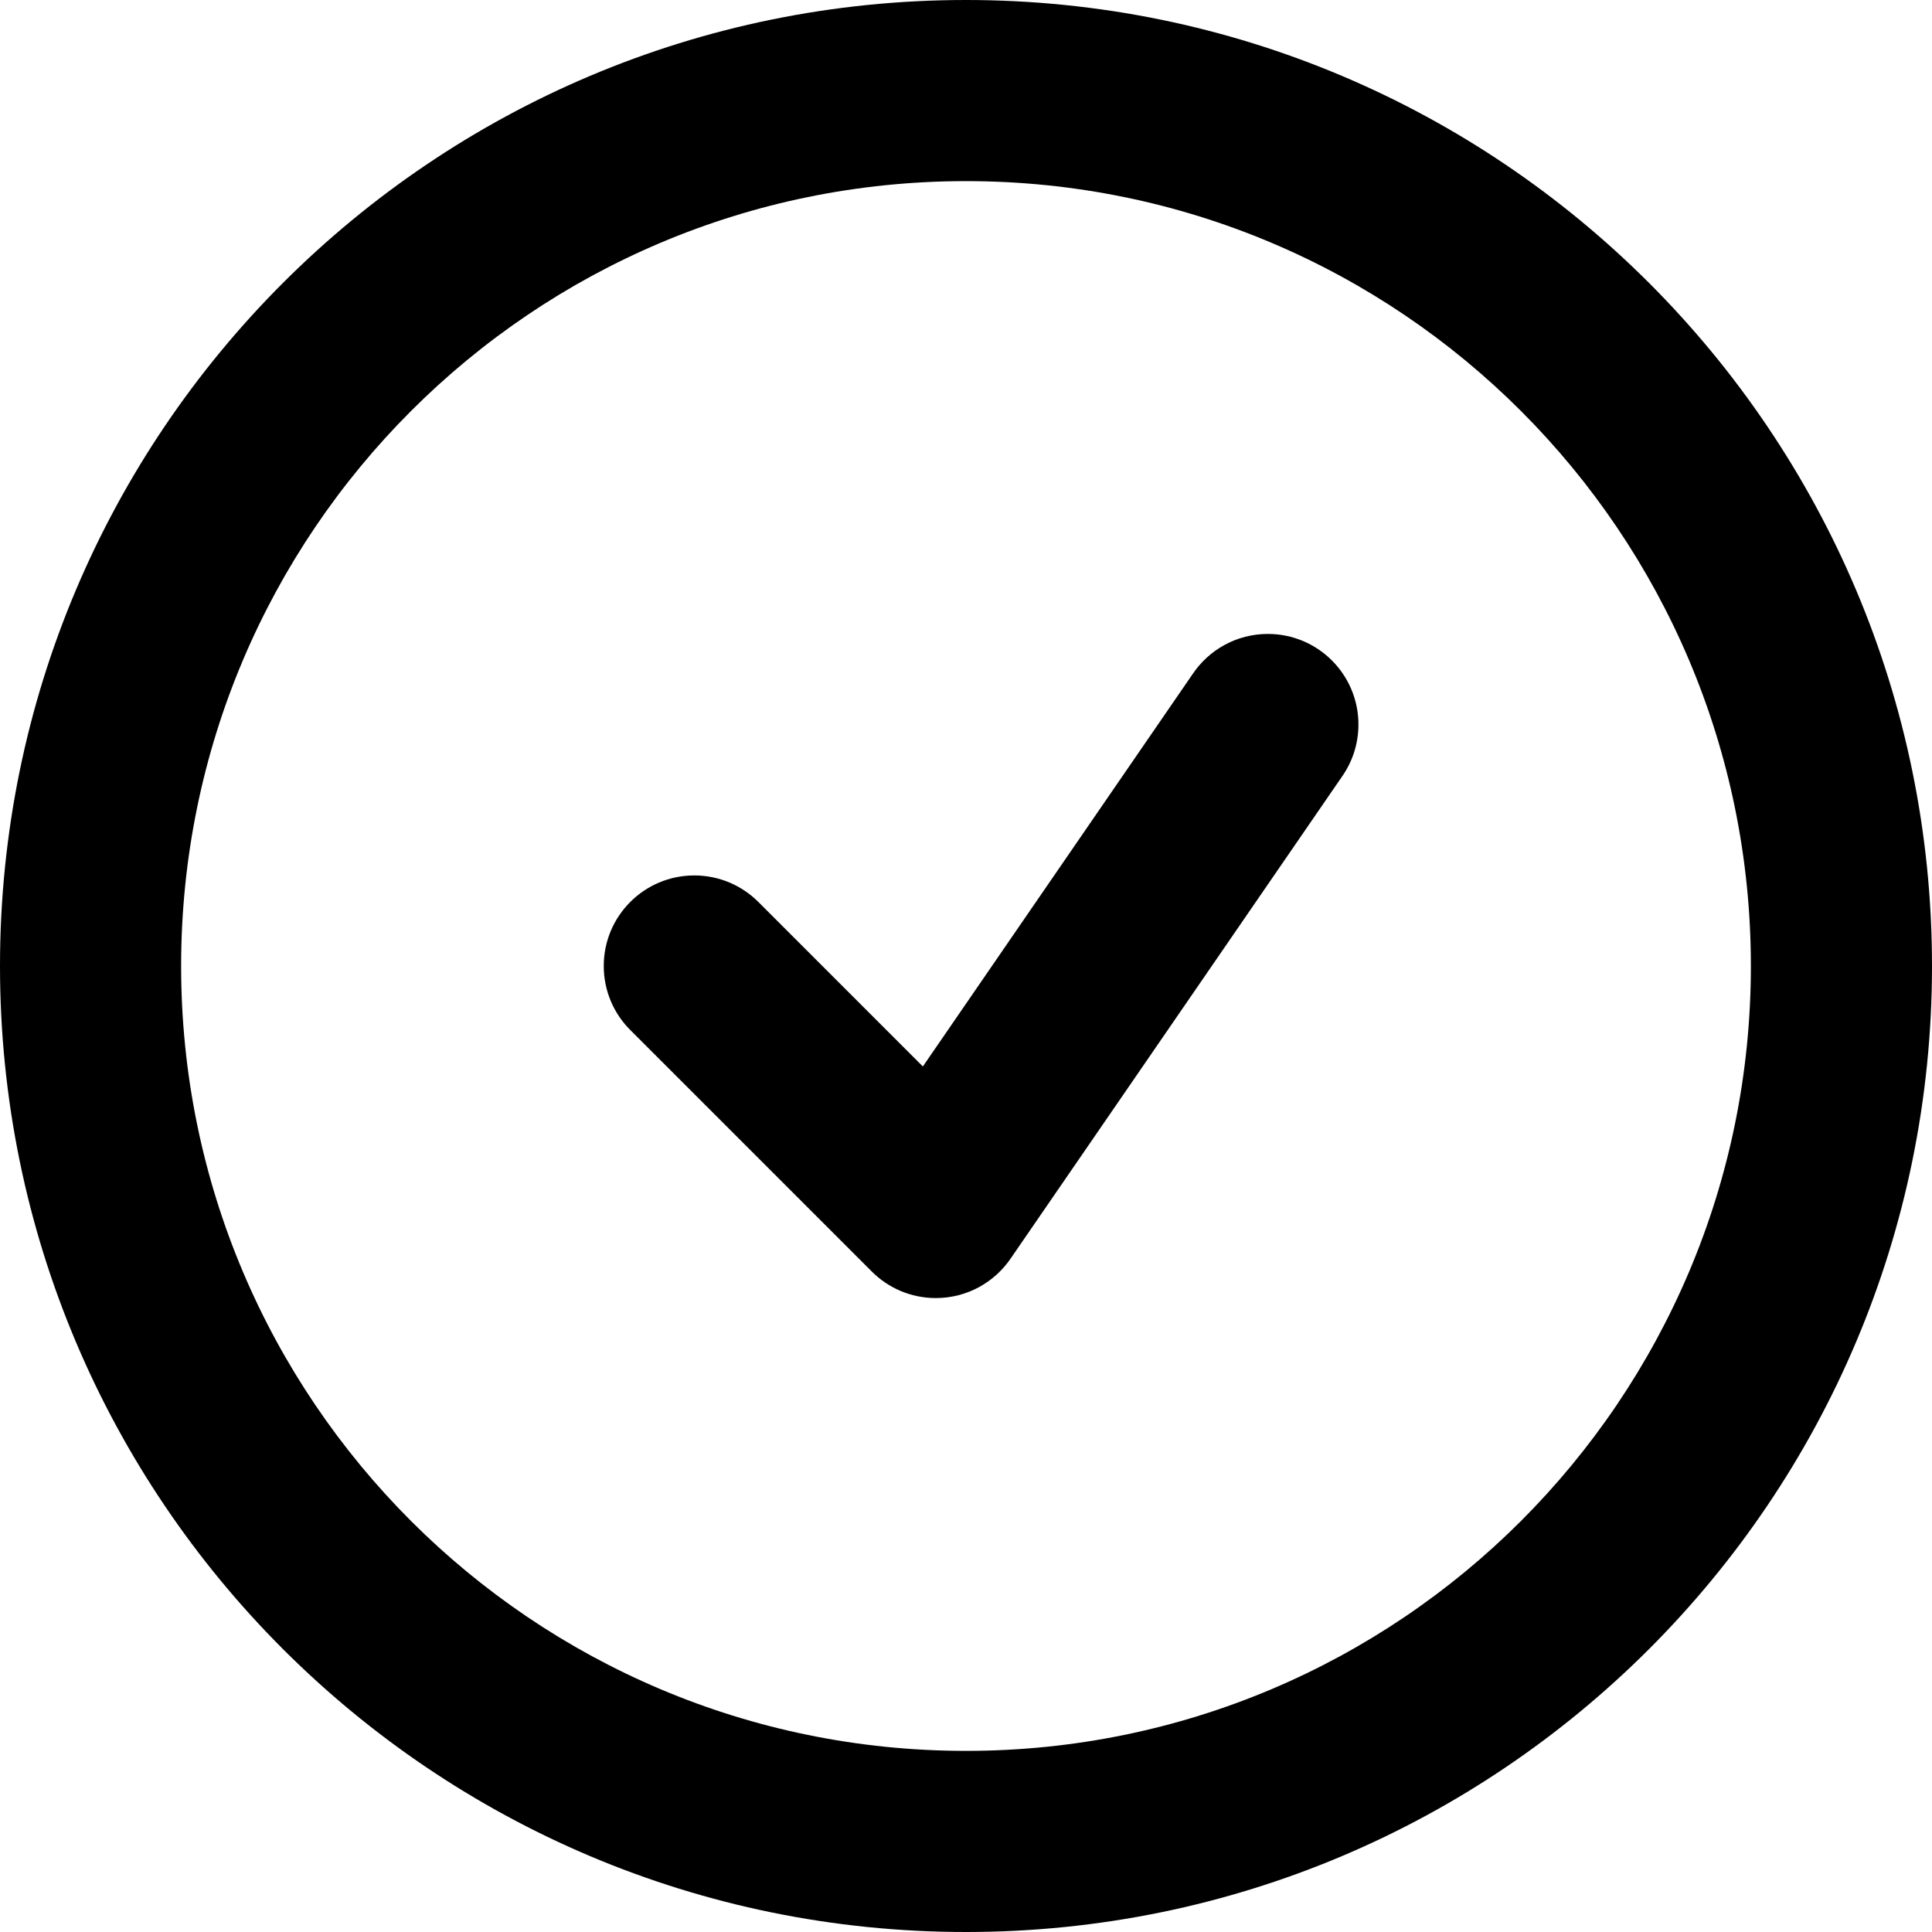
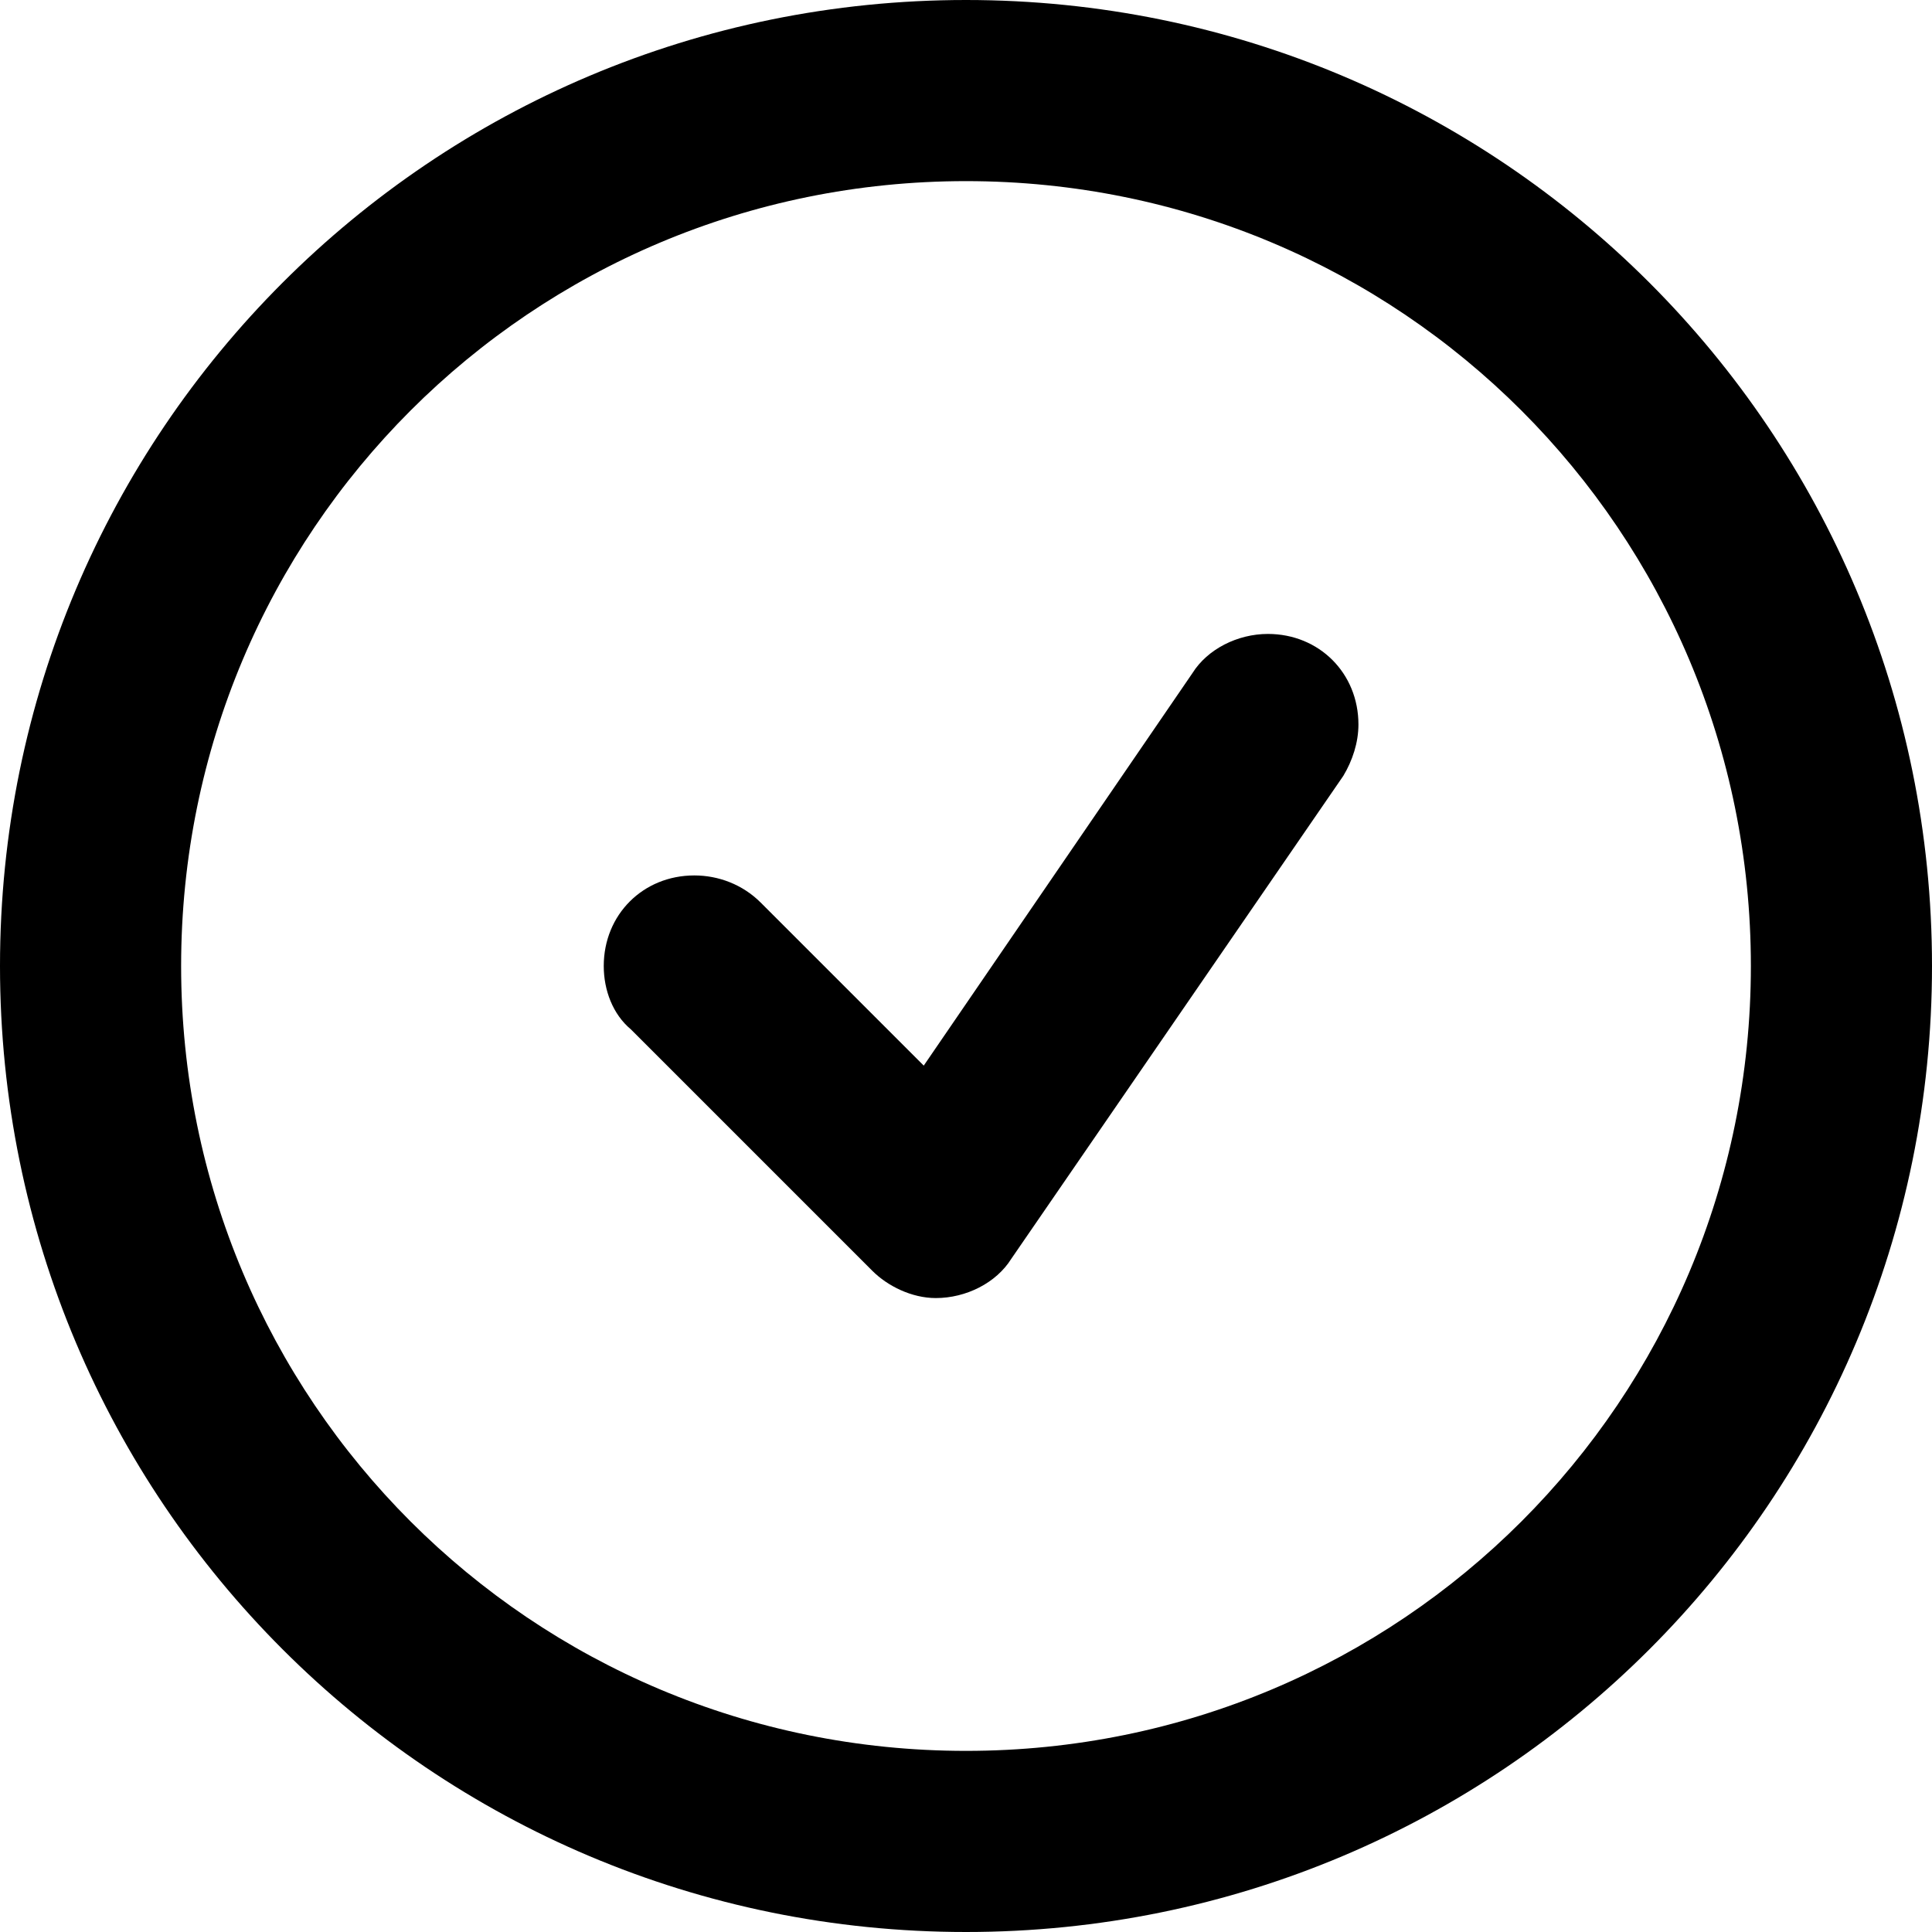
- <svg xmlns="http://www.w3.org/2000/svg" width="64px" height="64px" viewBox="0 0 64 64" version="1.1">
-   <defs />
-   <g id="Page-1" stroke="none" stroke-width="1" fill="none" fill-rule="evenodd">
-     <g id="circle_right" fill="#000000">
-       <g id="CIRCLE__x2F__RIGHT_1_">
-         <g id="CIRCLE__x2F__RIGHT">
-           <path d="M32,0 C14.327,0 0,14.327 0,32 C0,49.673 14.327,64 32,64 C49.673,64 64,49.673 64,32 C64,14.327 49.673,0 32,0 L32,0 Z M6,32 C6,17.64 17.641,6 32,6 C46.359,6 58,17.64 58,32 C58,46.359 46.359,58 32,58 C17.641,58 6,46.359 6,32 Z" id="Shape" />
-           <path d="M42,21 C40.961,21 40.046,21.527 39.507,22.33 L30.571,35.328 L25.121,29.878 C24.578,29.336 23.828,29 23,29 C21.343,29 20,30.343 20,32 C20,32.829 20.336,33.579 20.879,34.121 L28.879,42.121 C29.422,42.664 30.172,43 31,43 C32.039,43 32.954,42.473 33.493,41.67 L44.462,25.716 C44.801,25.23 45,24.639 45,24 C45,22.343 43.657,21 42,21 L42,21 Z" id="Shape" />
-         </g>
-       </g>
-     </g>
+ <svg xmlns="http://www.w3.org/2000/svg" version="1.1" x="0px" y="0px" width="64px" height="64px" viewBox="0 0 64 64" style="enable-background:new 0 0 64 64;" xml:space="preserve">
+   <defs>
+ </defs>
+   <g id="CIRCLE__x2F__RIGHT_1_">
+     <path id="Shape_3_" d="M32,0C14.3,0,0,14.3,0,32s14.3,32,32,32s32-14.3,32-32S49.7,0,32,0L32,0z M6,32C6,17.6,17.6,6,32,6   s26,11.6,26,26c0,14.4-11.6,26-26,26S6,46.4,6,32z" />
+     <path id="Shape_2_" d="M42,21c-1,0-2,0.5-2.5,1.3l-8.9,13l-5.4-5.4C24.6,29.3,23.8,29,23,29c-1.7,0-3,1.3-3,3   c0,0.8,0.3,1.6,0.9,2.1l8,8c0.5,0.5,1.3,0.9,2.1,0.9c1,0,2-0.5,2.5-1.3l11-16c0.3-0.5,0.5-1.1,0.5-1.7C45,22.3,43.7,21,42,21L42,21   z" />
  </g>
</svg>
